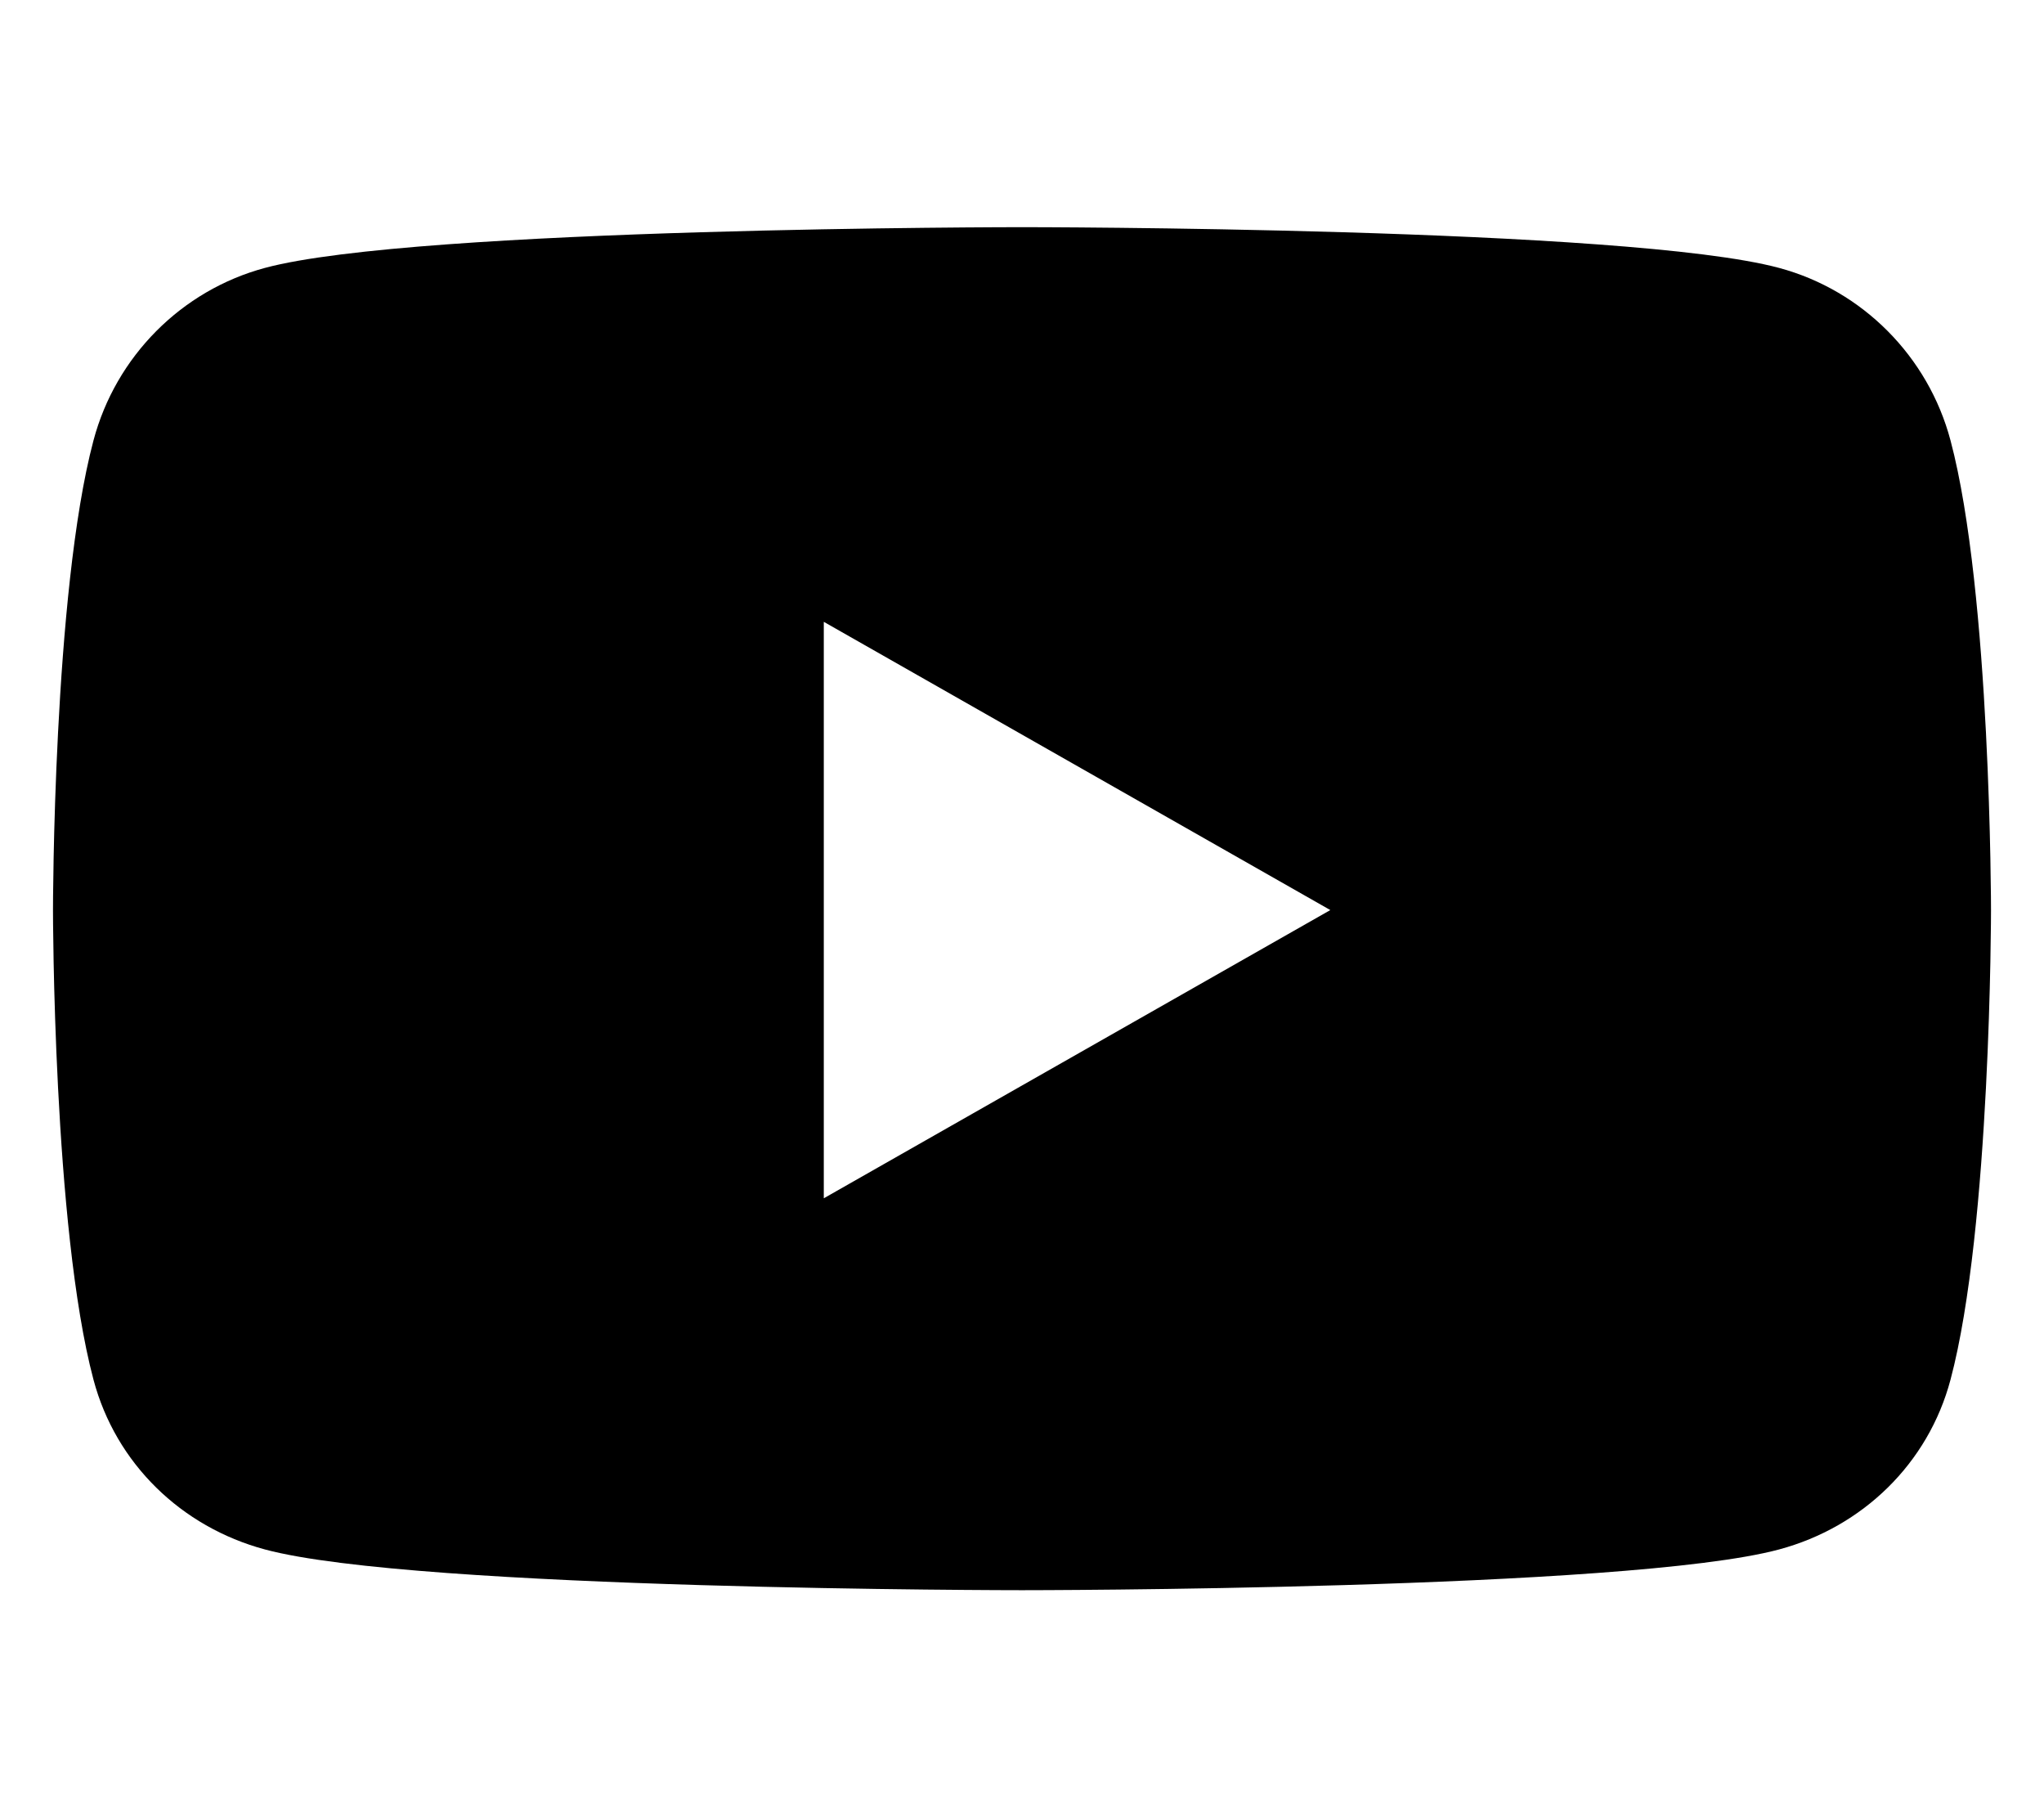
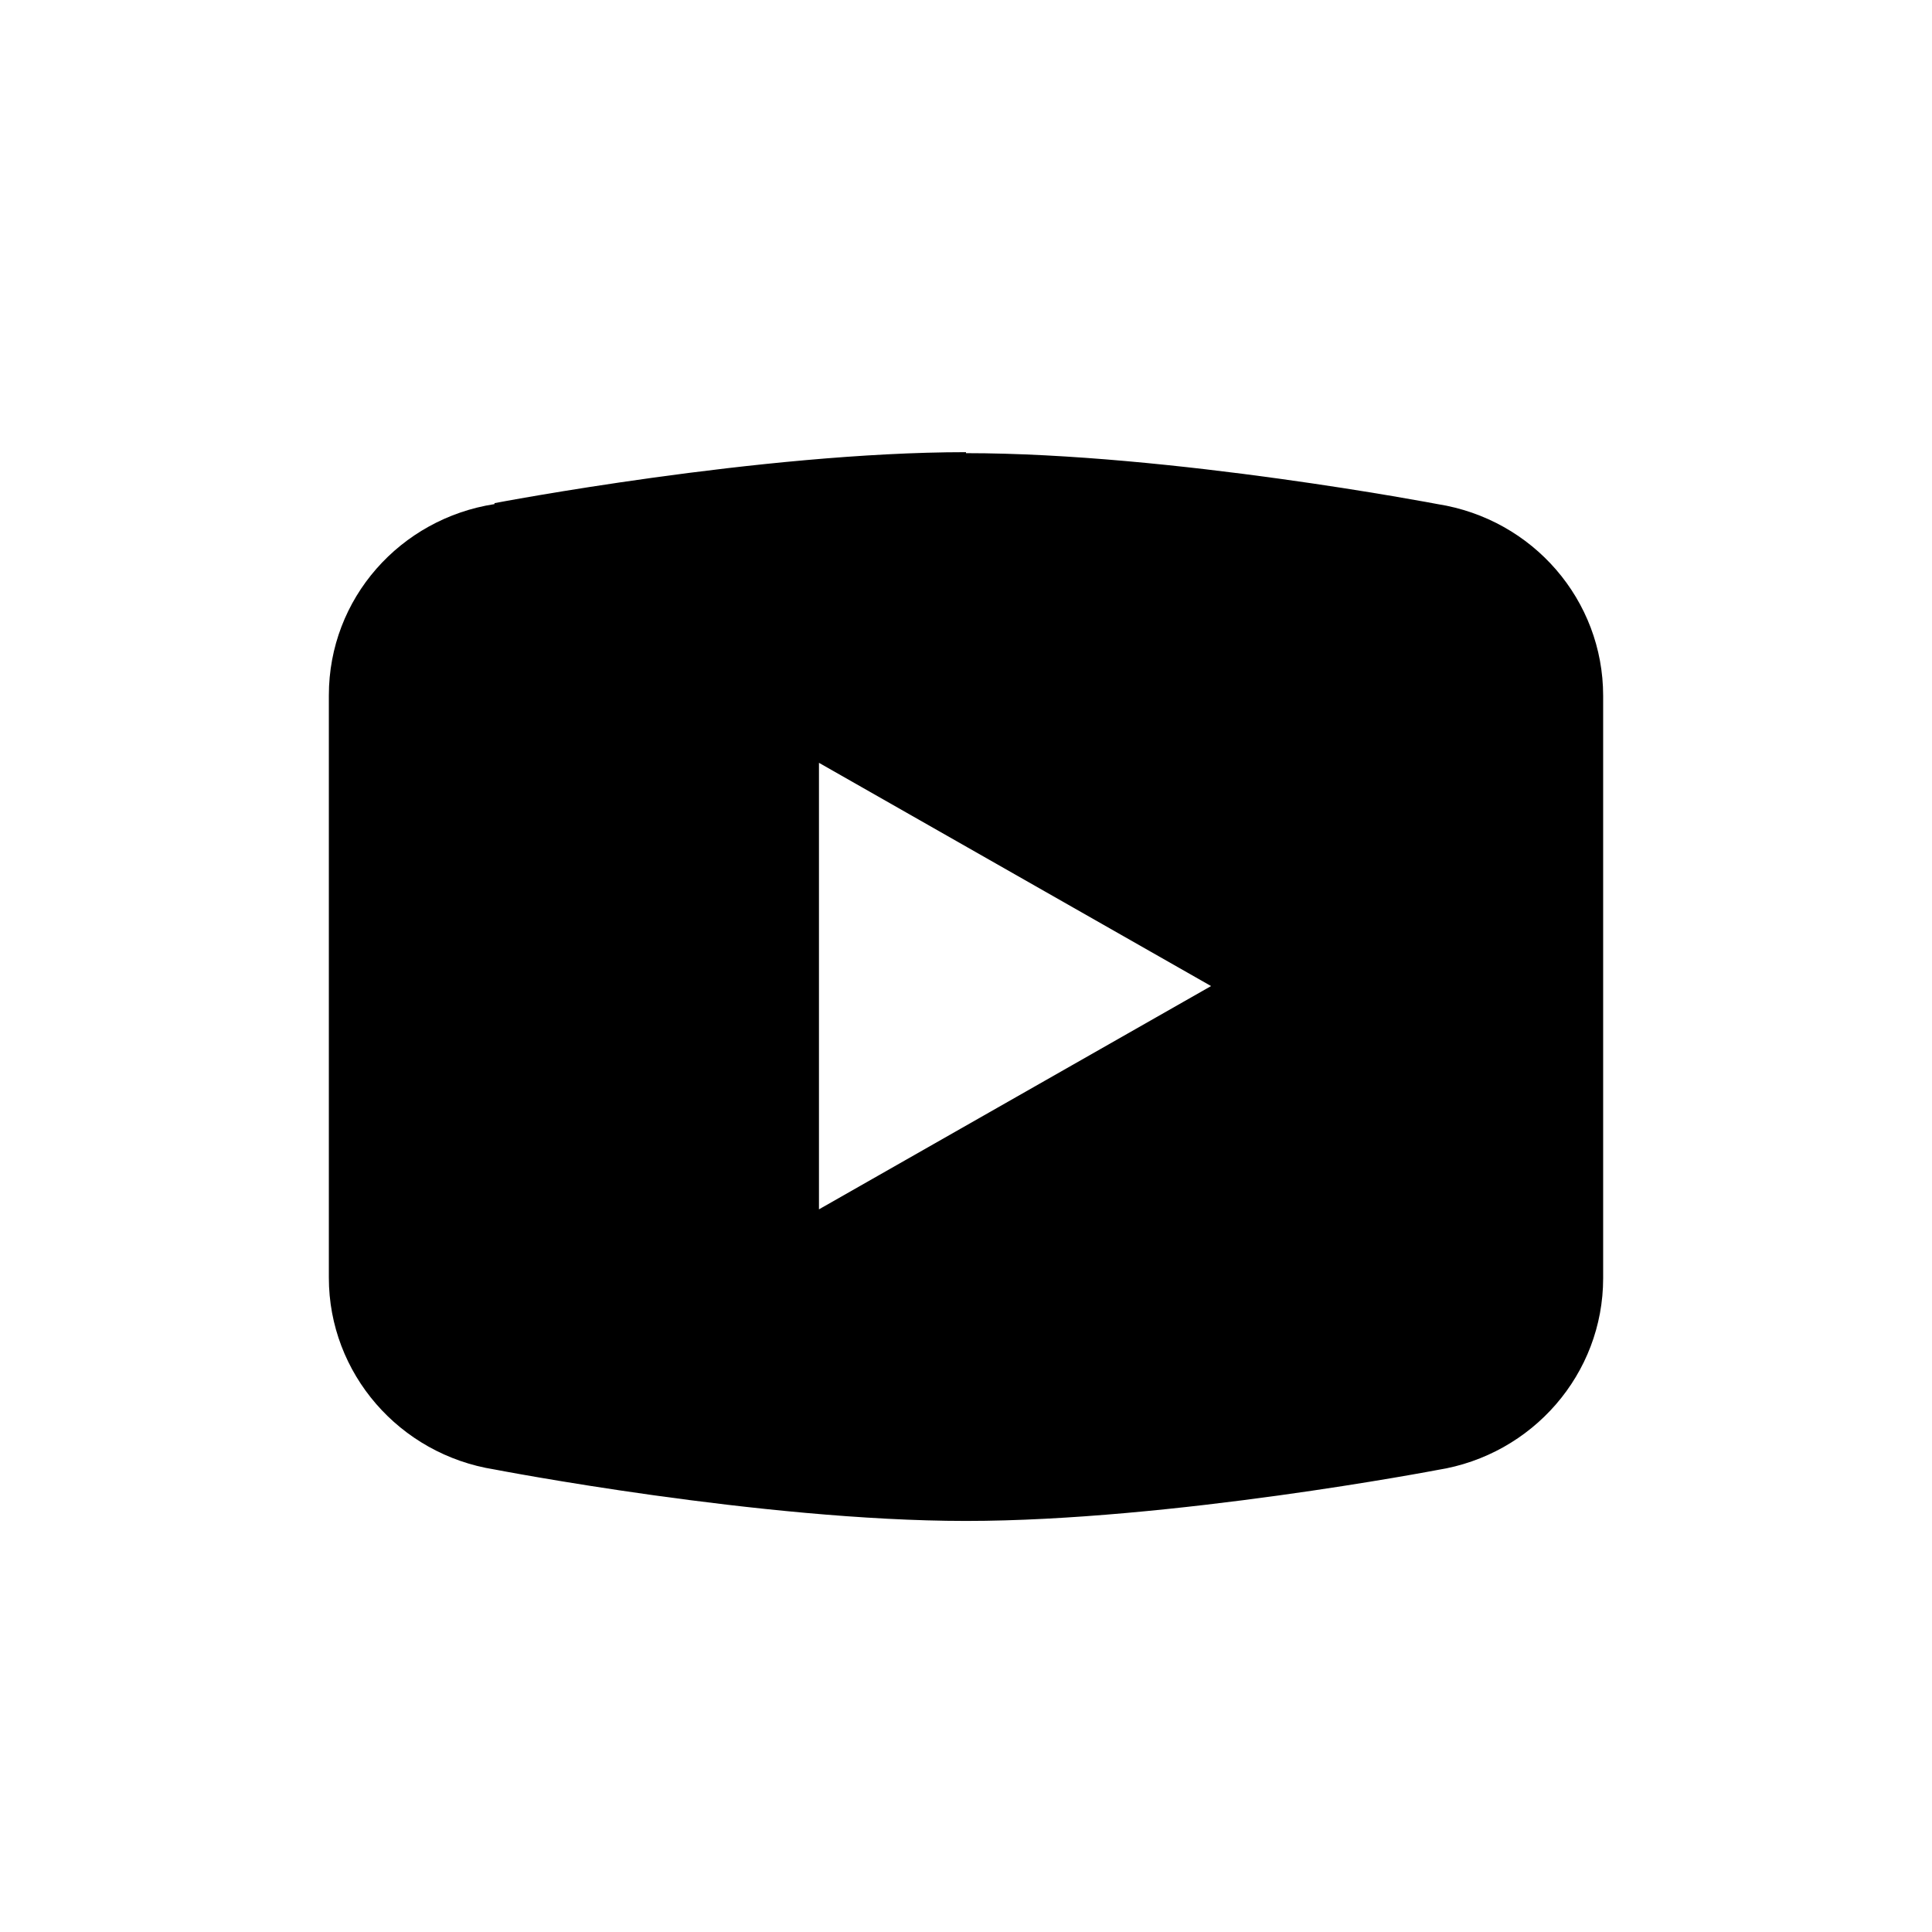
- <svg xmlns="http://www.w3.org/2000/svg" viewBox="0 0 576 512">
-   <path d="M549.655 124.083c-6.281-23.65-24.787-42.276-48.284-48.597C458.781 64 288 64 288 64S117.22 64 74.629 75.486c-23.497 6.322-42.003 24.947-48.284 48.597-11.412 42.867-11.412 132.305-11.412 132.305s0 89.438 11.412 132.305c6.281 23.65 24.787 41.5 48.284 47.821C117.22 448 288 448 288 448s170.78 0 213.371-11.486c23.497-6.321 42.003-24.171 48.284-47.821 11.412-42.867 11.412-132.305 11.412-132.305s0-89.438-11.412-132.305zm-317.51 213.508V175.185l142.739 81.205-142.739 81.201z" />
+ <svg xmlns="http://www.w3.org/2000/svg" width="47" height="47" viewBox="0 0 47 47" fill="none">
+   <path d="M23.5 11C18.504 11 12.03 12.24 12.03 12.24V12.263C9.741 12.618 8 14.554 8 16.916V24V31.084C8 33.41 9.717 35.382 12.03 35.748C12.03 35.748 18.504 37 23.5 37C28.496 37 34.97 35.76 34.97 35.76C37.283 35.394 39 33.422 39 31.096V24.012V16.927C39 14.601 37.295 12.629 34.97 12.263C34.97 12.263 28.496 11.024 23.5 11.024V11ZM19.923 18.557L29.462 23.988L19.923 29.42V18.557Z" fill="black" />
</svg>
